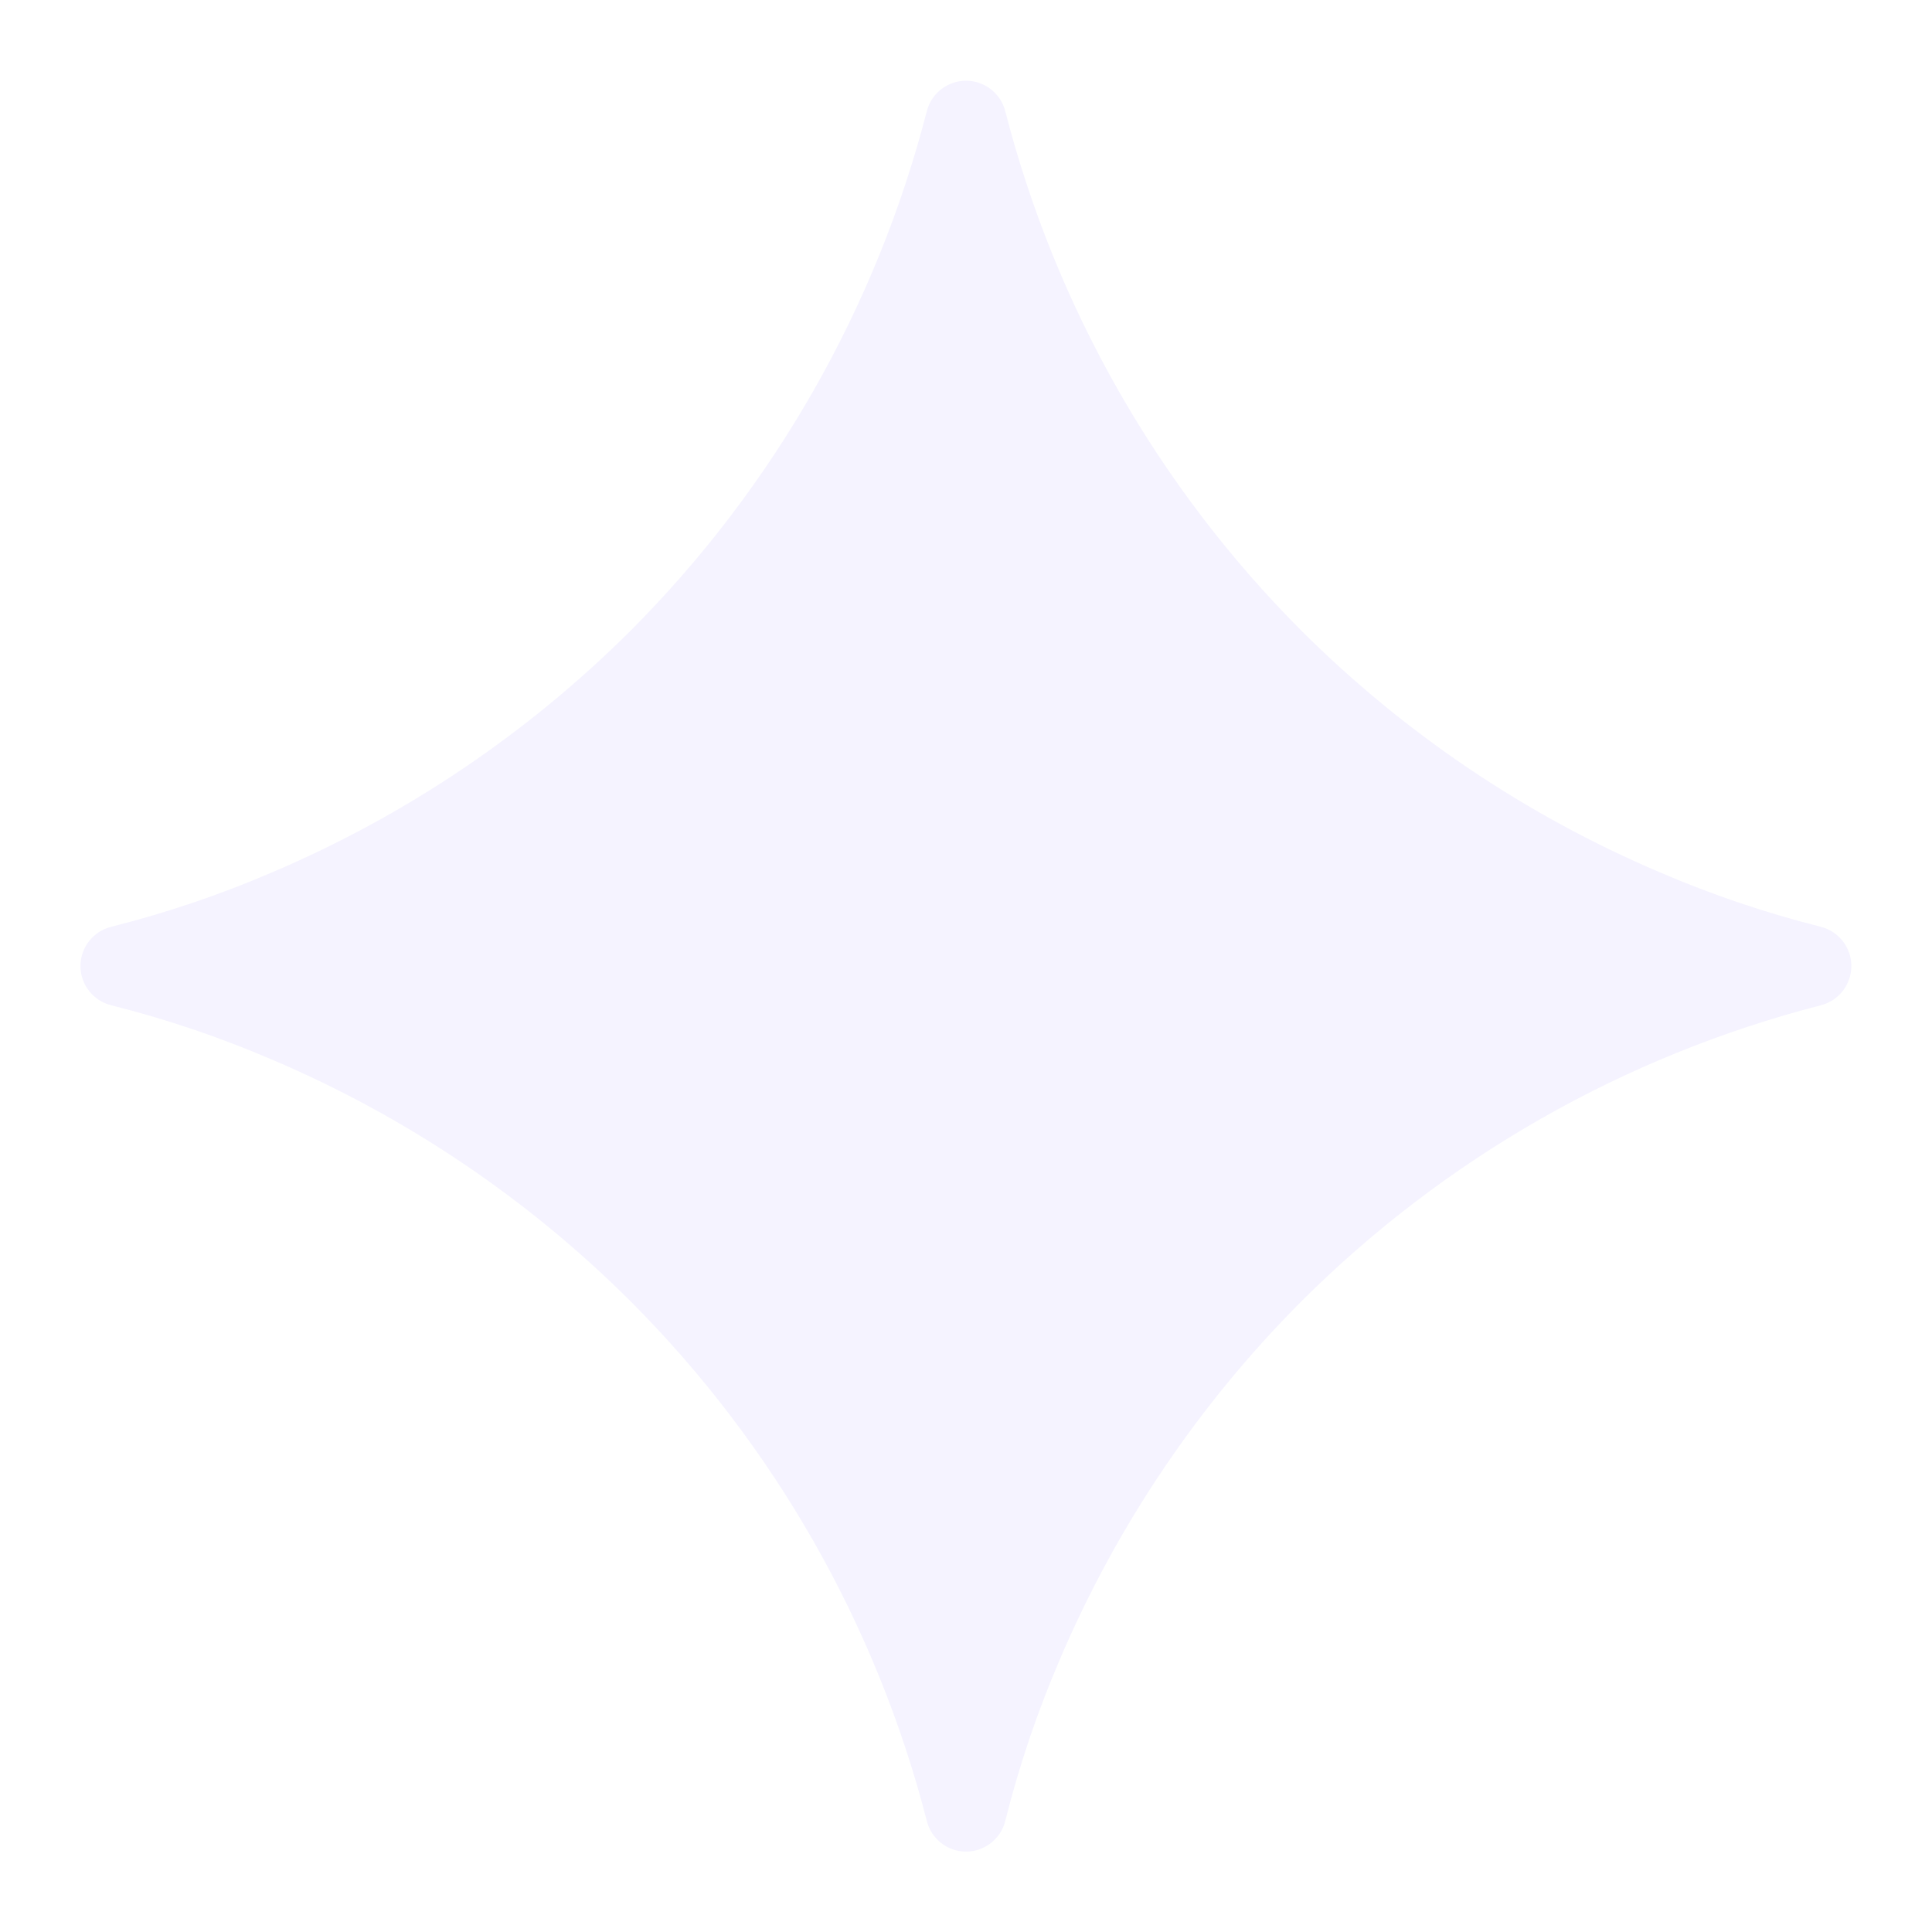
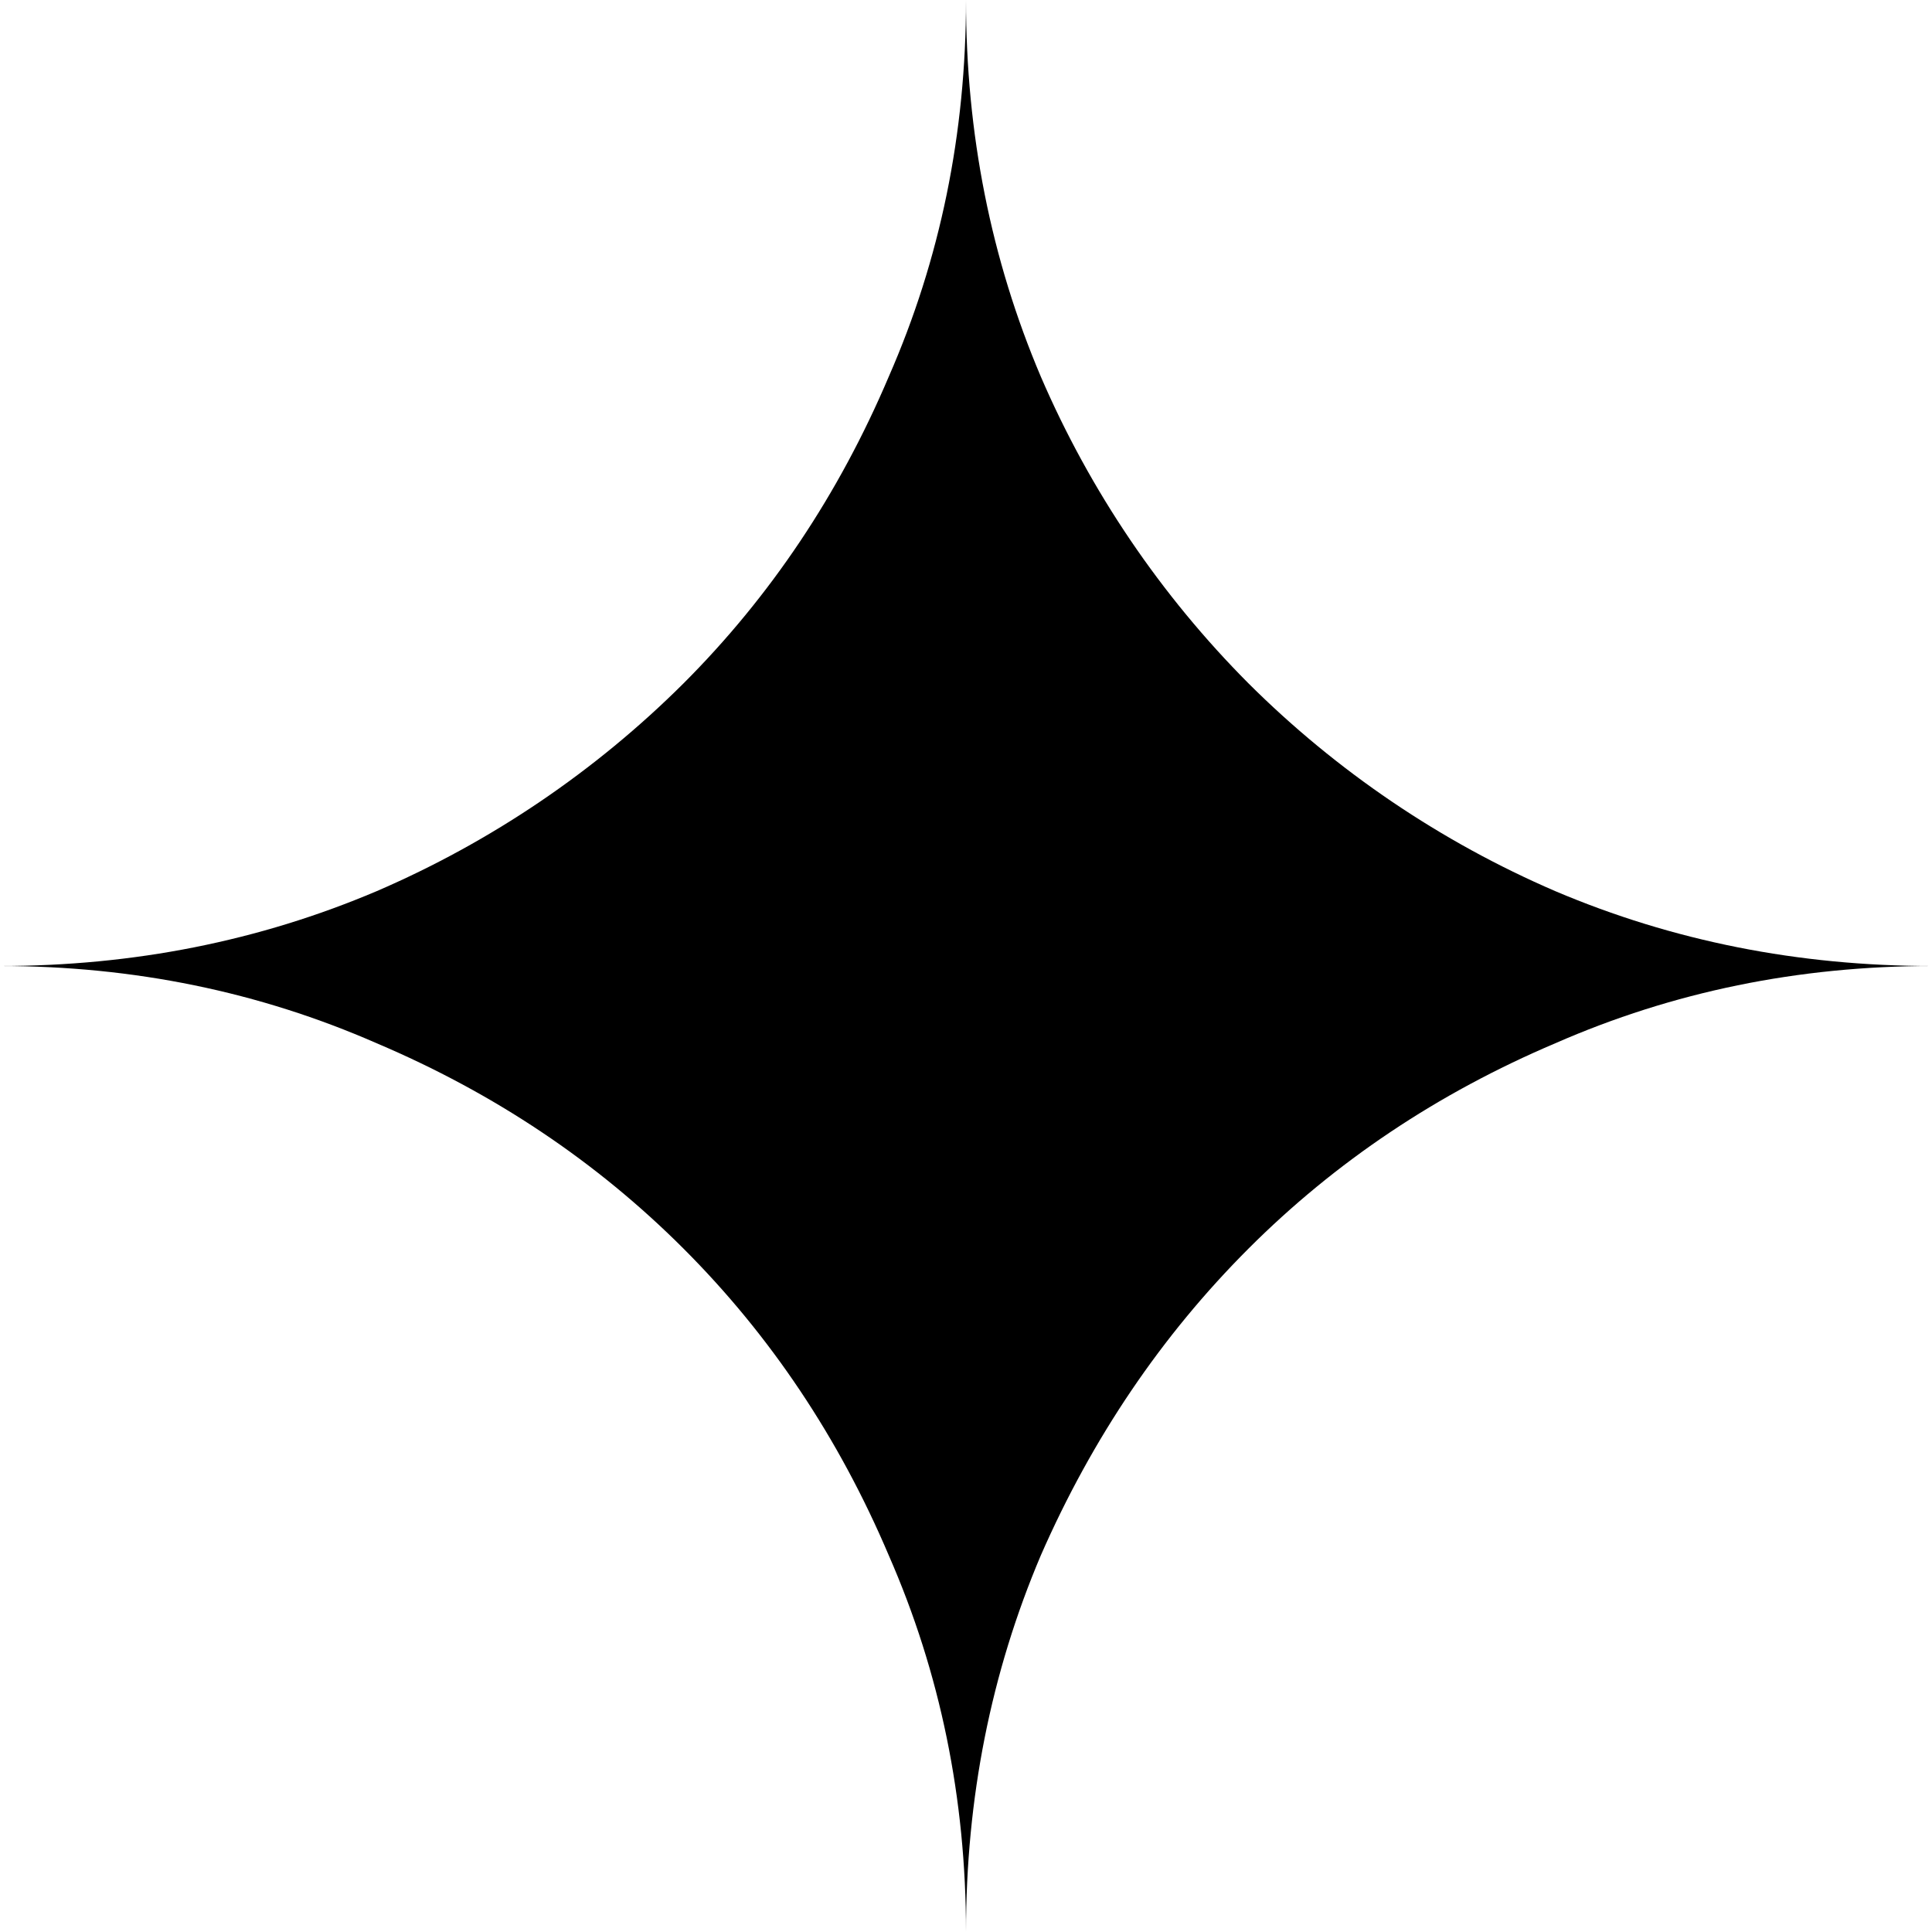
- <svg xmlns="http://www.w3.org/2000/svg" fill="#F5F3FF" fill-rule="evenodd" height="1em" viewBox="0 0 24 24" width="1em">
-   <path d="M20.616 10.835a14.147 14.147 0 01-4.45-3.001 14.111 14.111 0 01-3.678-6.452.503.503 0 00-.975 0 14.134 14.134 0 01-3.679 6.452 14.155 14.155 0 01-4.45 3.001c-.65.28-1.318.505-2.002.678a.502.502 0 000 .975c.684.172 1.35.397 2.002.677a14.147 14.147 0 014.45 3.001 14.112 14.112 0 013.679 6.453.502.502 0 00.975 0c.172-.685.397-1.351.677-2.003a14.145 14.145 0 013.001-4.45 14.113 14.113 0 016.453-3.678.503.503 0 000-.975 13.245 13.245 0 01-2.003-.678z" />
+ <svg xmlns="http://www.w3.org/2000/svg" role="img" viewBox="0 0 24 24">
+   <path d="M11.04 19.32Q12 21.51 12 24q0-2.49.93-4.68.96-2.19 2.58-3.81t3.81-2.55Q21.51 12 24 12q-2.49 0-4.68-.93a12.3 12.3 0 0 1-3.81-2.58 12.3 12.3 0 0 1-2.58-3.81Q12 2.49 12 0q0 2.49-.96 4.68-.93 2.19-2.55 3.81a12.3 12.3 0 0 1-3.81 2.58Q2.49 12 0 12q2.49 0 4.68.96 2.19.93 3.81 2.55t2.55 3.81" />
</svg>
